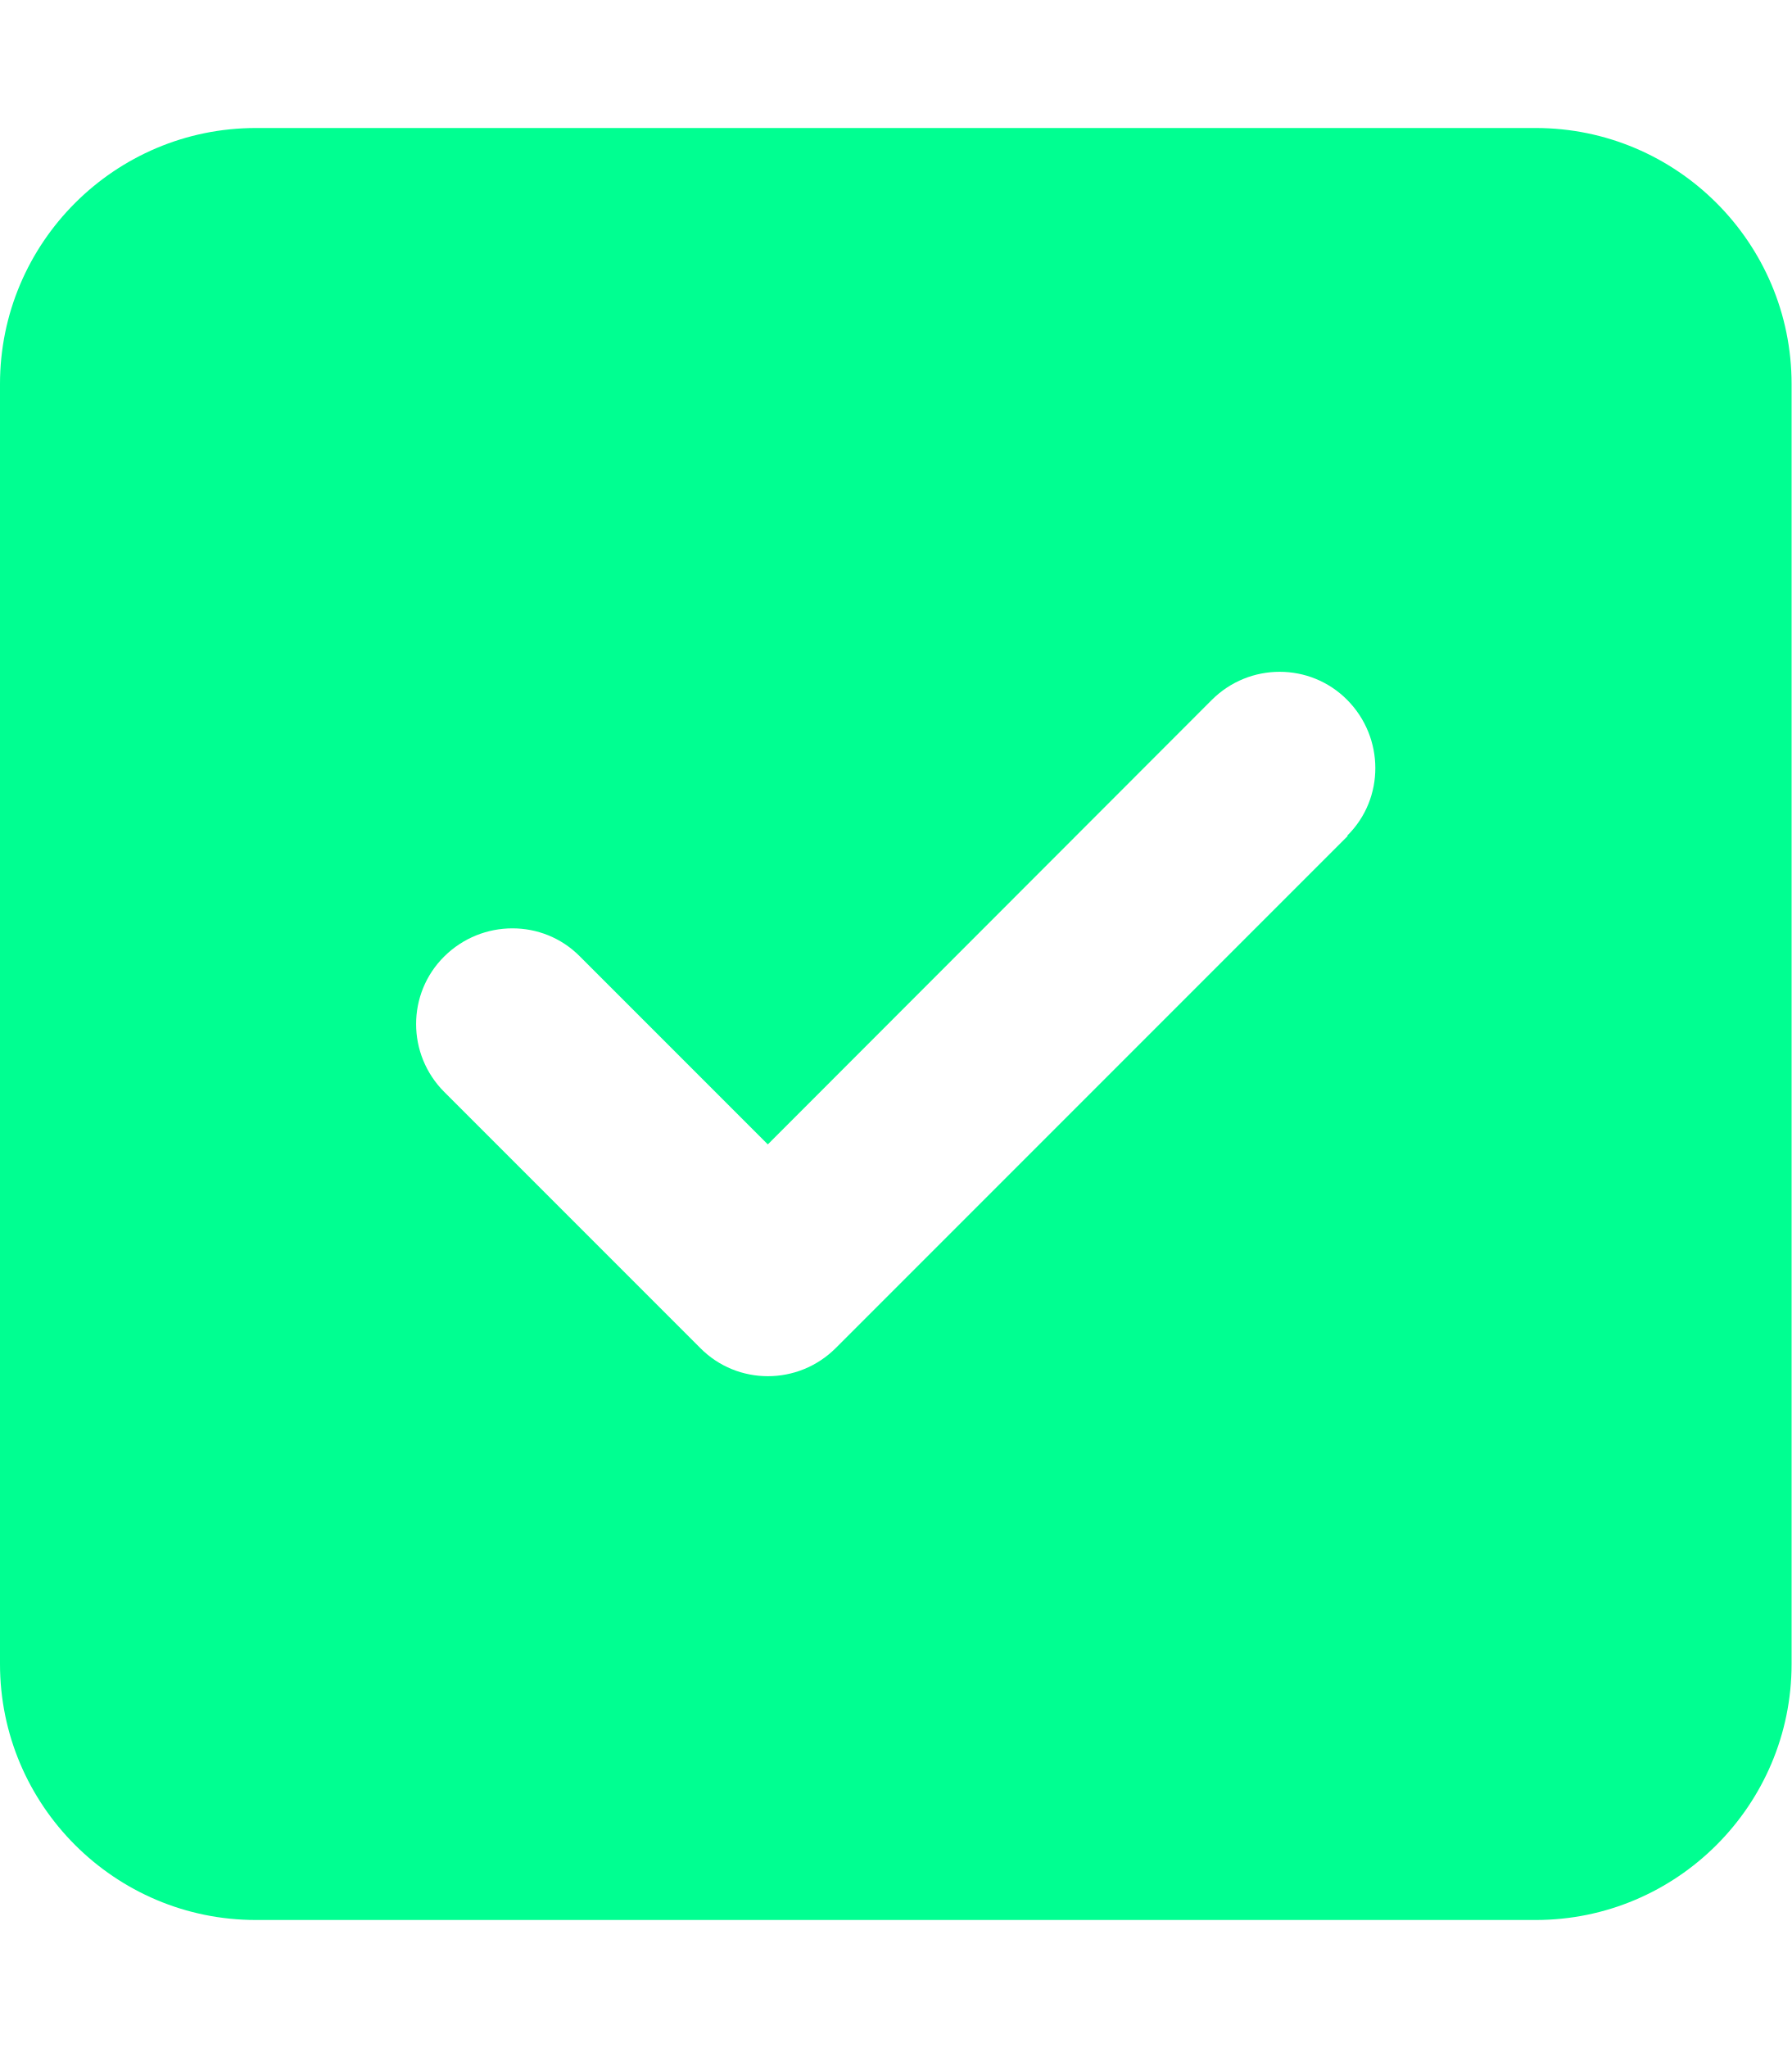
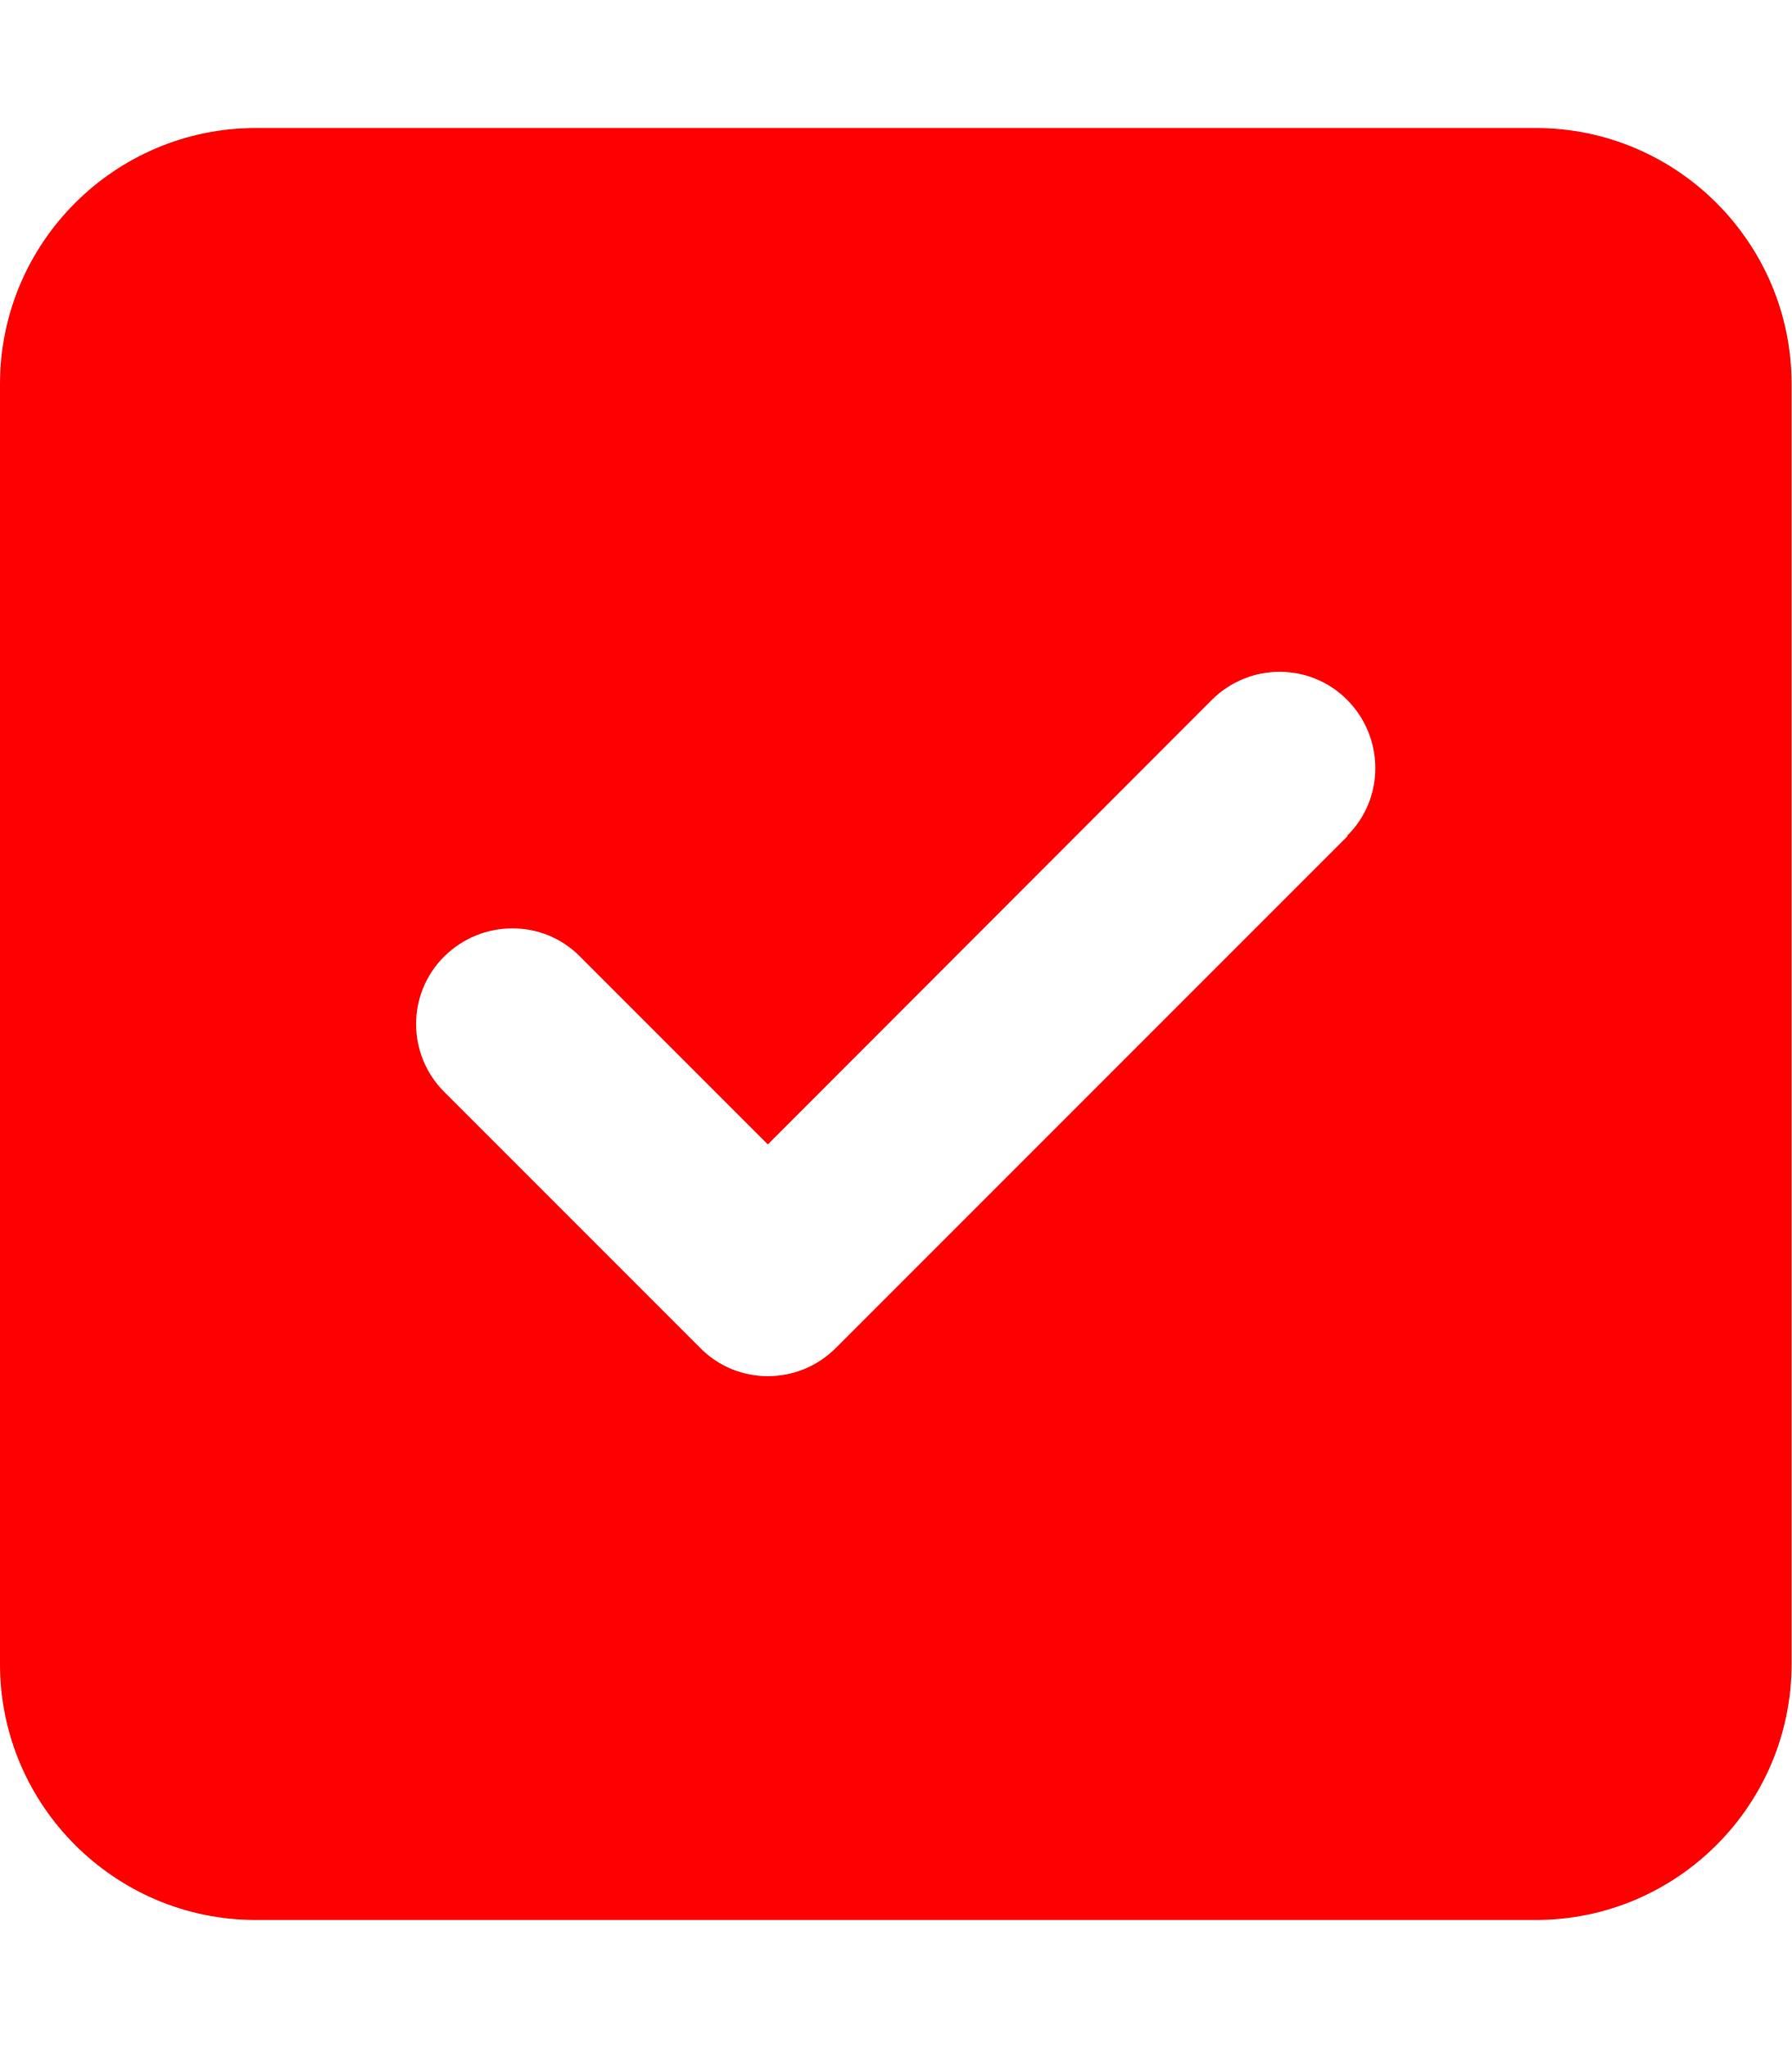
<svg xmlns="http://www.w3.org/2000/svg" viewBox="0 0 448 512">
-   <path fill="#00ff91" d="M64 32C28.7 32 0 60.7 0 96V416c0 35.3 28.7 64 64 64H384c35.3 0 64-28.7 64-64V96c0-35.3-28.7-64-64-64H64zM337 209L209 337c-9.4 9.4-24.6 9.4-33.9 0l-64-64c-9.4-9.4-9.4-24.6 0-33.9s24.6-9.4 33.9 0l47 47L303 175c9.4-9.4 24.6-9.4 33.9 0s9.4 24.6 0 33.9z" />
+   <path fill="#FF0000" d="M64 32C28.7 32 0 60.7 0 96V416c0 35.3 28.7 64 64 64H384c35.3 0 64-28.7 64-64V96c0-35.3-28.7-64-64-64H64zM337 209L209 337c-9.4 9.4-24.6 9.4-33.9 0l-64-64c-9.4-9.4-9.4-24.6 0-33.9s24.6-9.4 33.9 0l47 47L303 175c9.4-9.4 24.6-9.4 33.9 0s9.4 24.6 0 33.9z" />
</svg>
